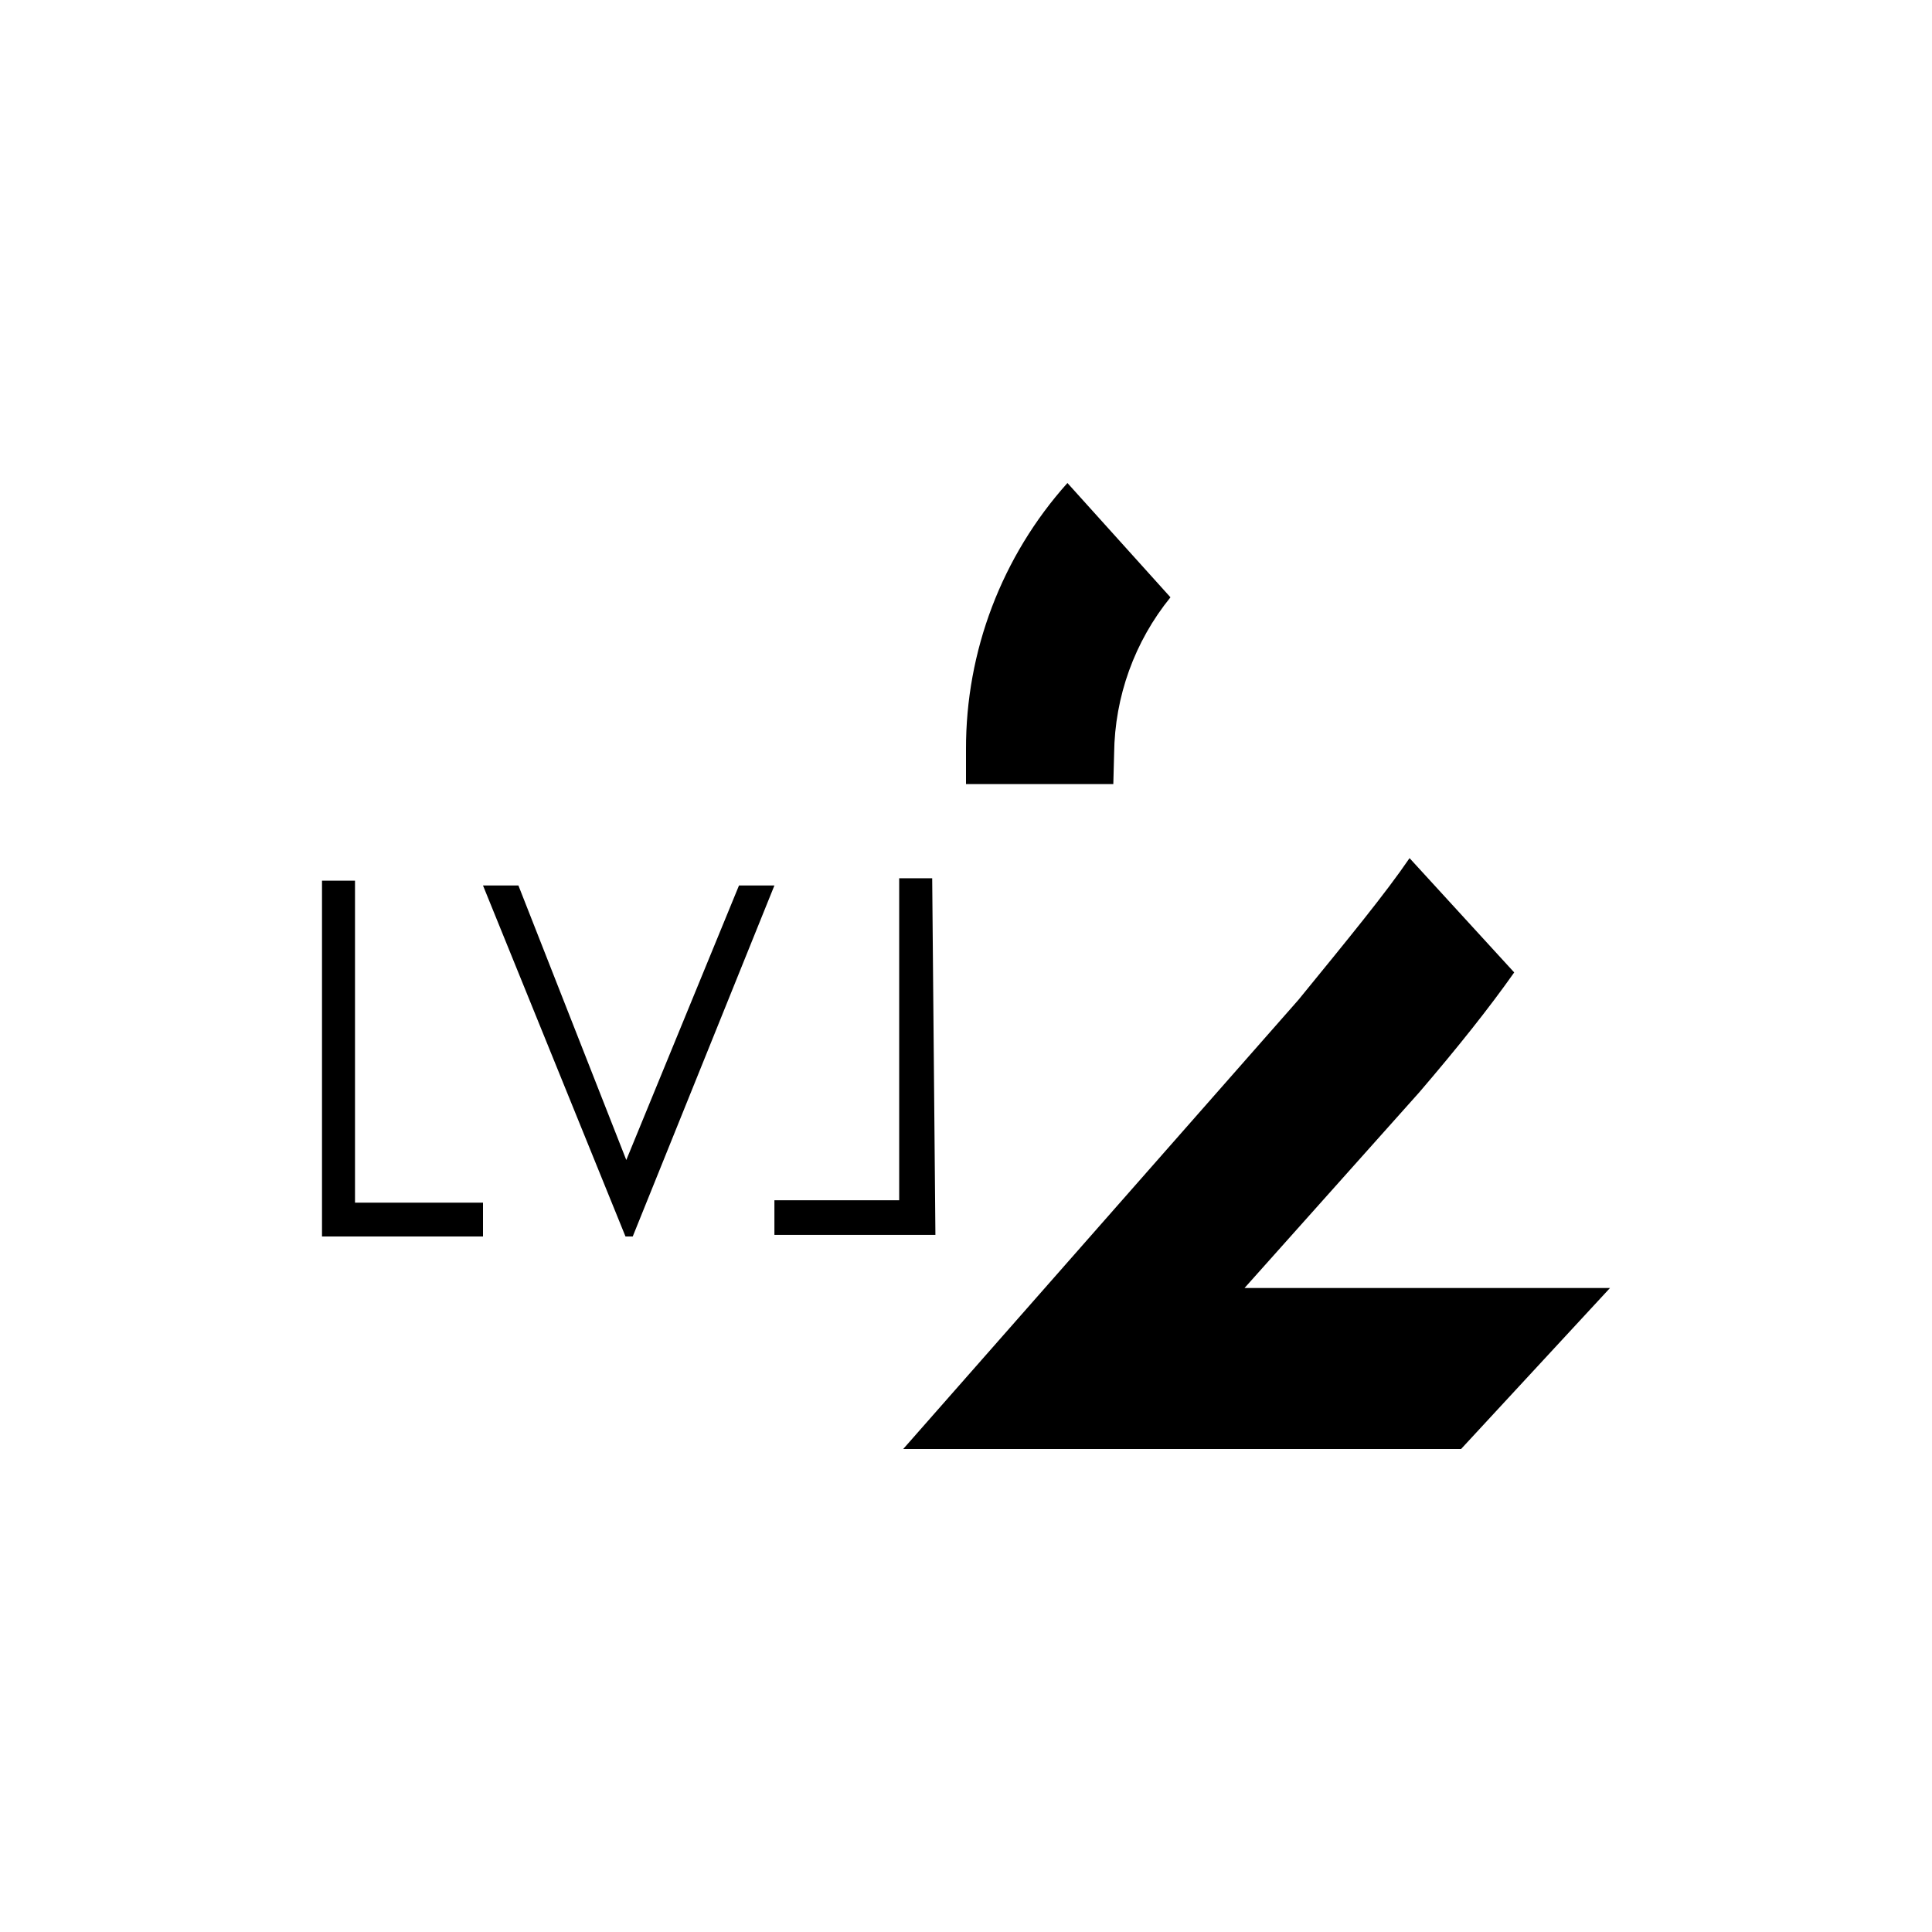
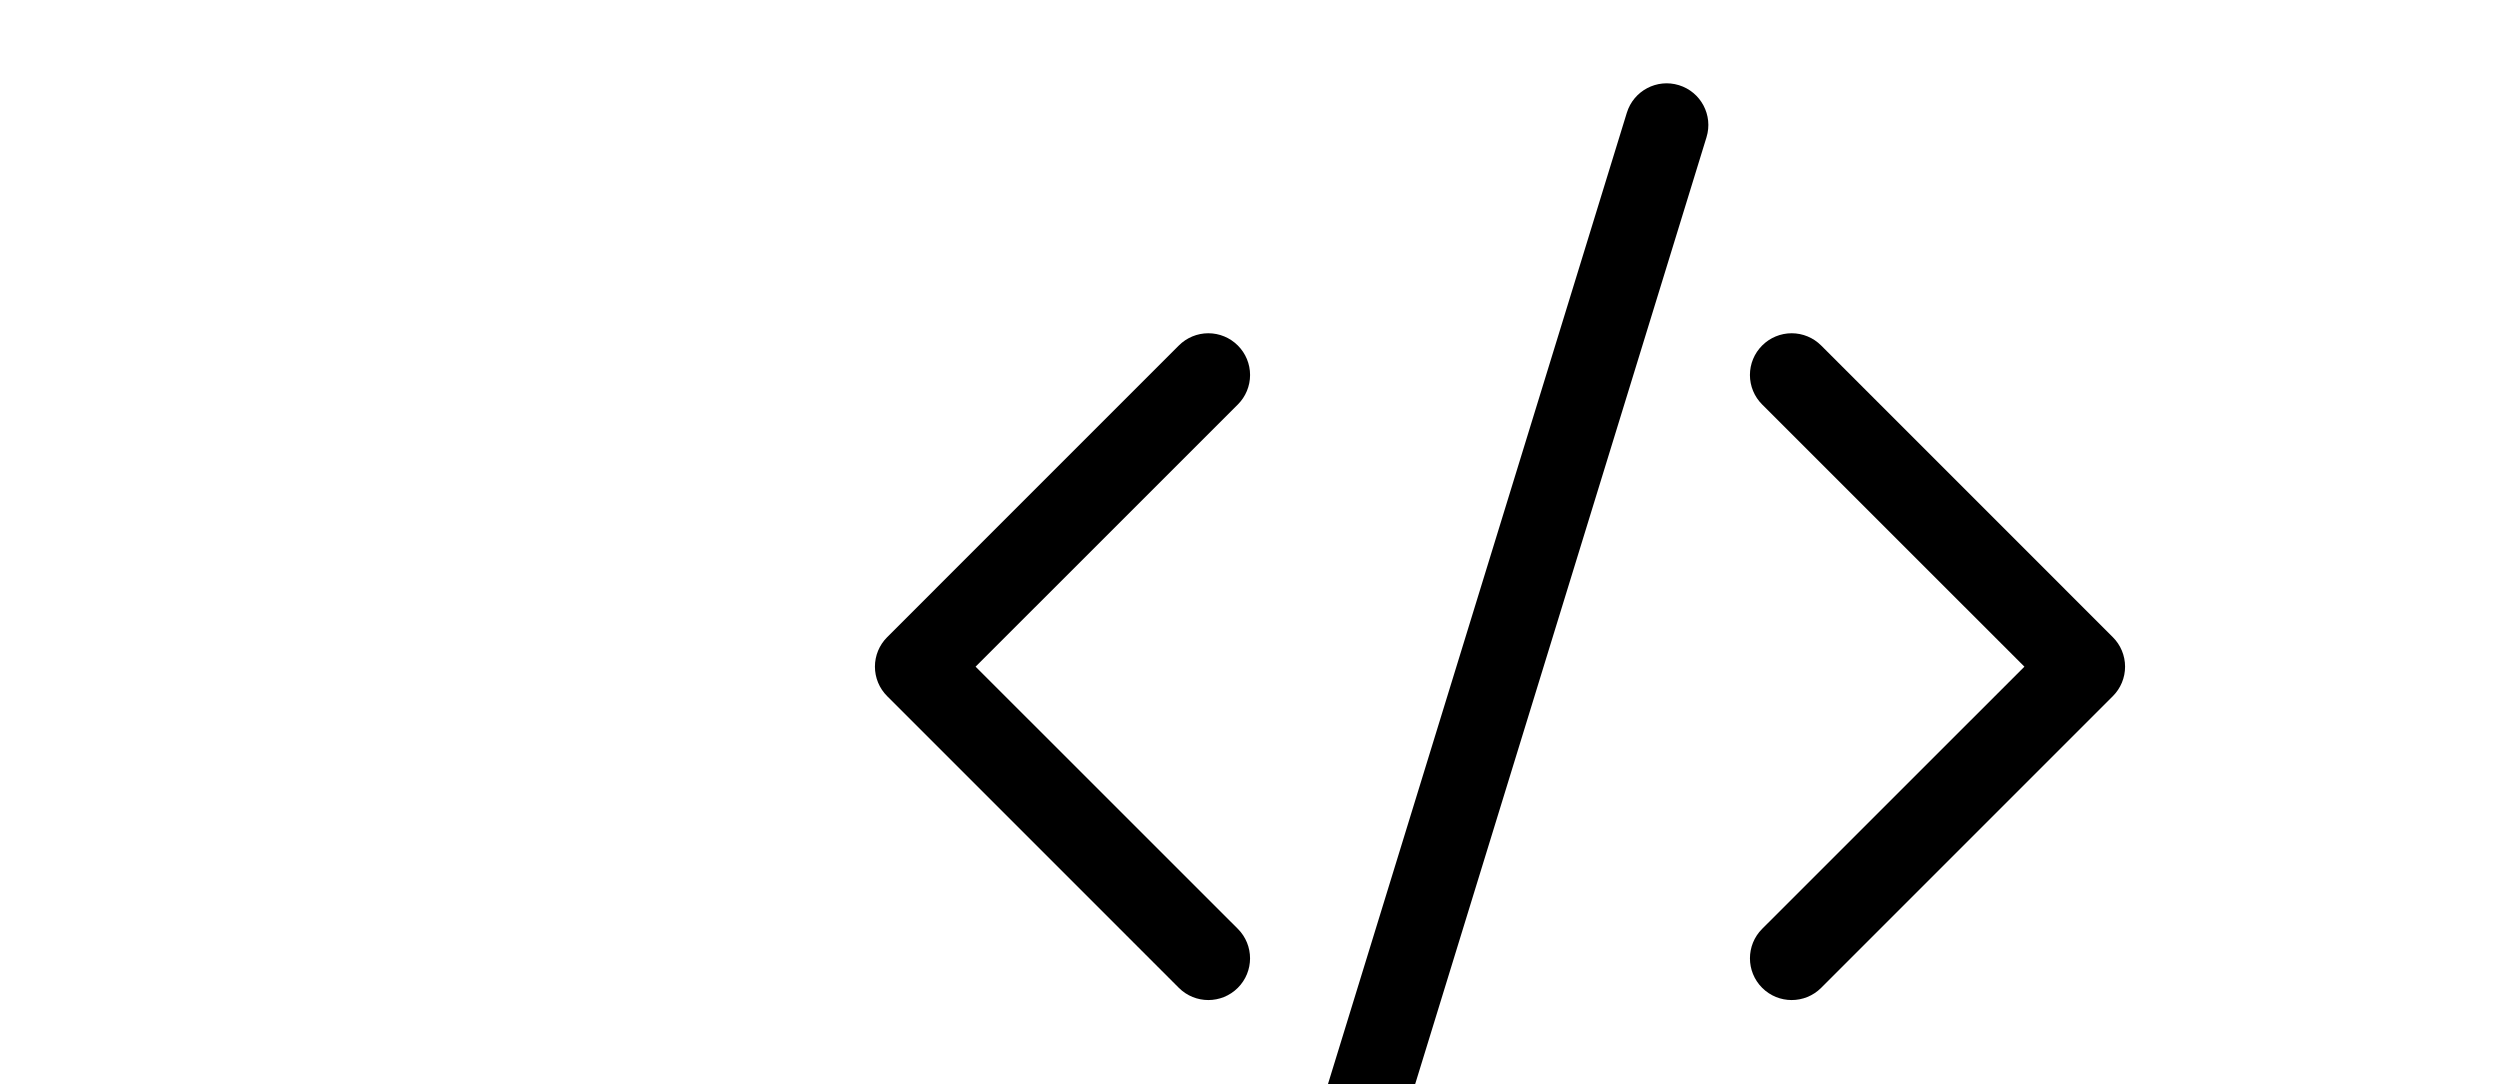
- <svg xmlns="http://www.w3.org/2000/svg" viewBox="0 0 24 24">
-   <path d="M4 10.94h.41v4H6v.42H4z" />
-   <path d="M6 11h.44l1.34 3.41L9.18 11h.44l-1.76 4.36h-.09z" />
-   <path d="M11.62 15.34h-2v-.43h1.55v-4h.41z" />
-   <path class="level-2" d="M13.84 9.36a3.13 3.13 0 01.7-1.94L13.26 6A4.94 4.94 0 0012 9.31v.43h1.83z" />
-   <path class="level-2" d="M20 16h-4.54l2.17-2.43c.48-.56.87-1.05 1.18-1.49l-1.3-1.42c-.3.44-.76 1-1.38 1.76L11.22 18h6.93z" />
+ <svg xmlns="http://www.w3.org/2000/svg" viewBox="-10 0 30 13">
+   <path class="level-2" d="M10.478 1.647a.5.5 0 1 0-.956-.294l-4 13a.5.5 0 0 0 .956.294l4-13zM4.854 4.146a.5.5 0 0 1 0 .708L1.707 8l3.147 3.146a.5.5 0 0 1-.708.708l-3.5-3.5a.5.5 0 0 1 0-.708l3.5-3.5a.5.5 0 0 1 .708 0zm6.292 0a.5.5 0 0 0 0 .708L14.293 8l-3.147 3.146a.5.5 0 0 0 .708.708l3.5-3.5a.5.5 0 0 0 0-.708l-3.5-3.5a.5.5 0 0 0-.708 0z" />
</svg>
